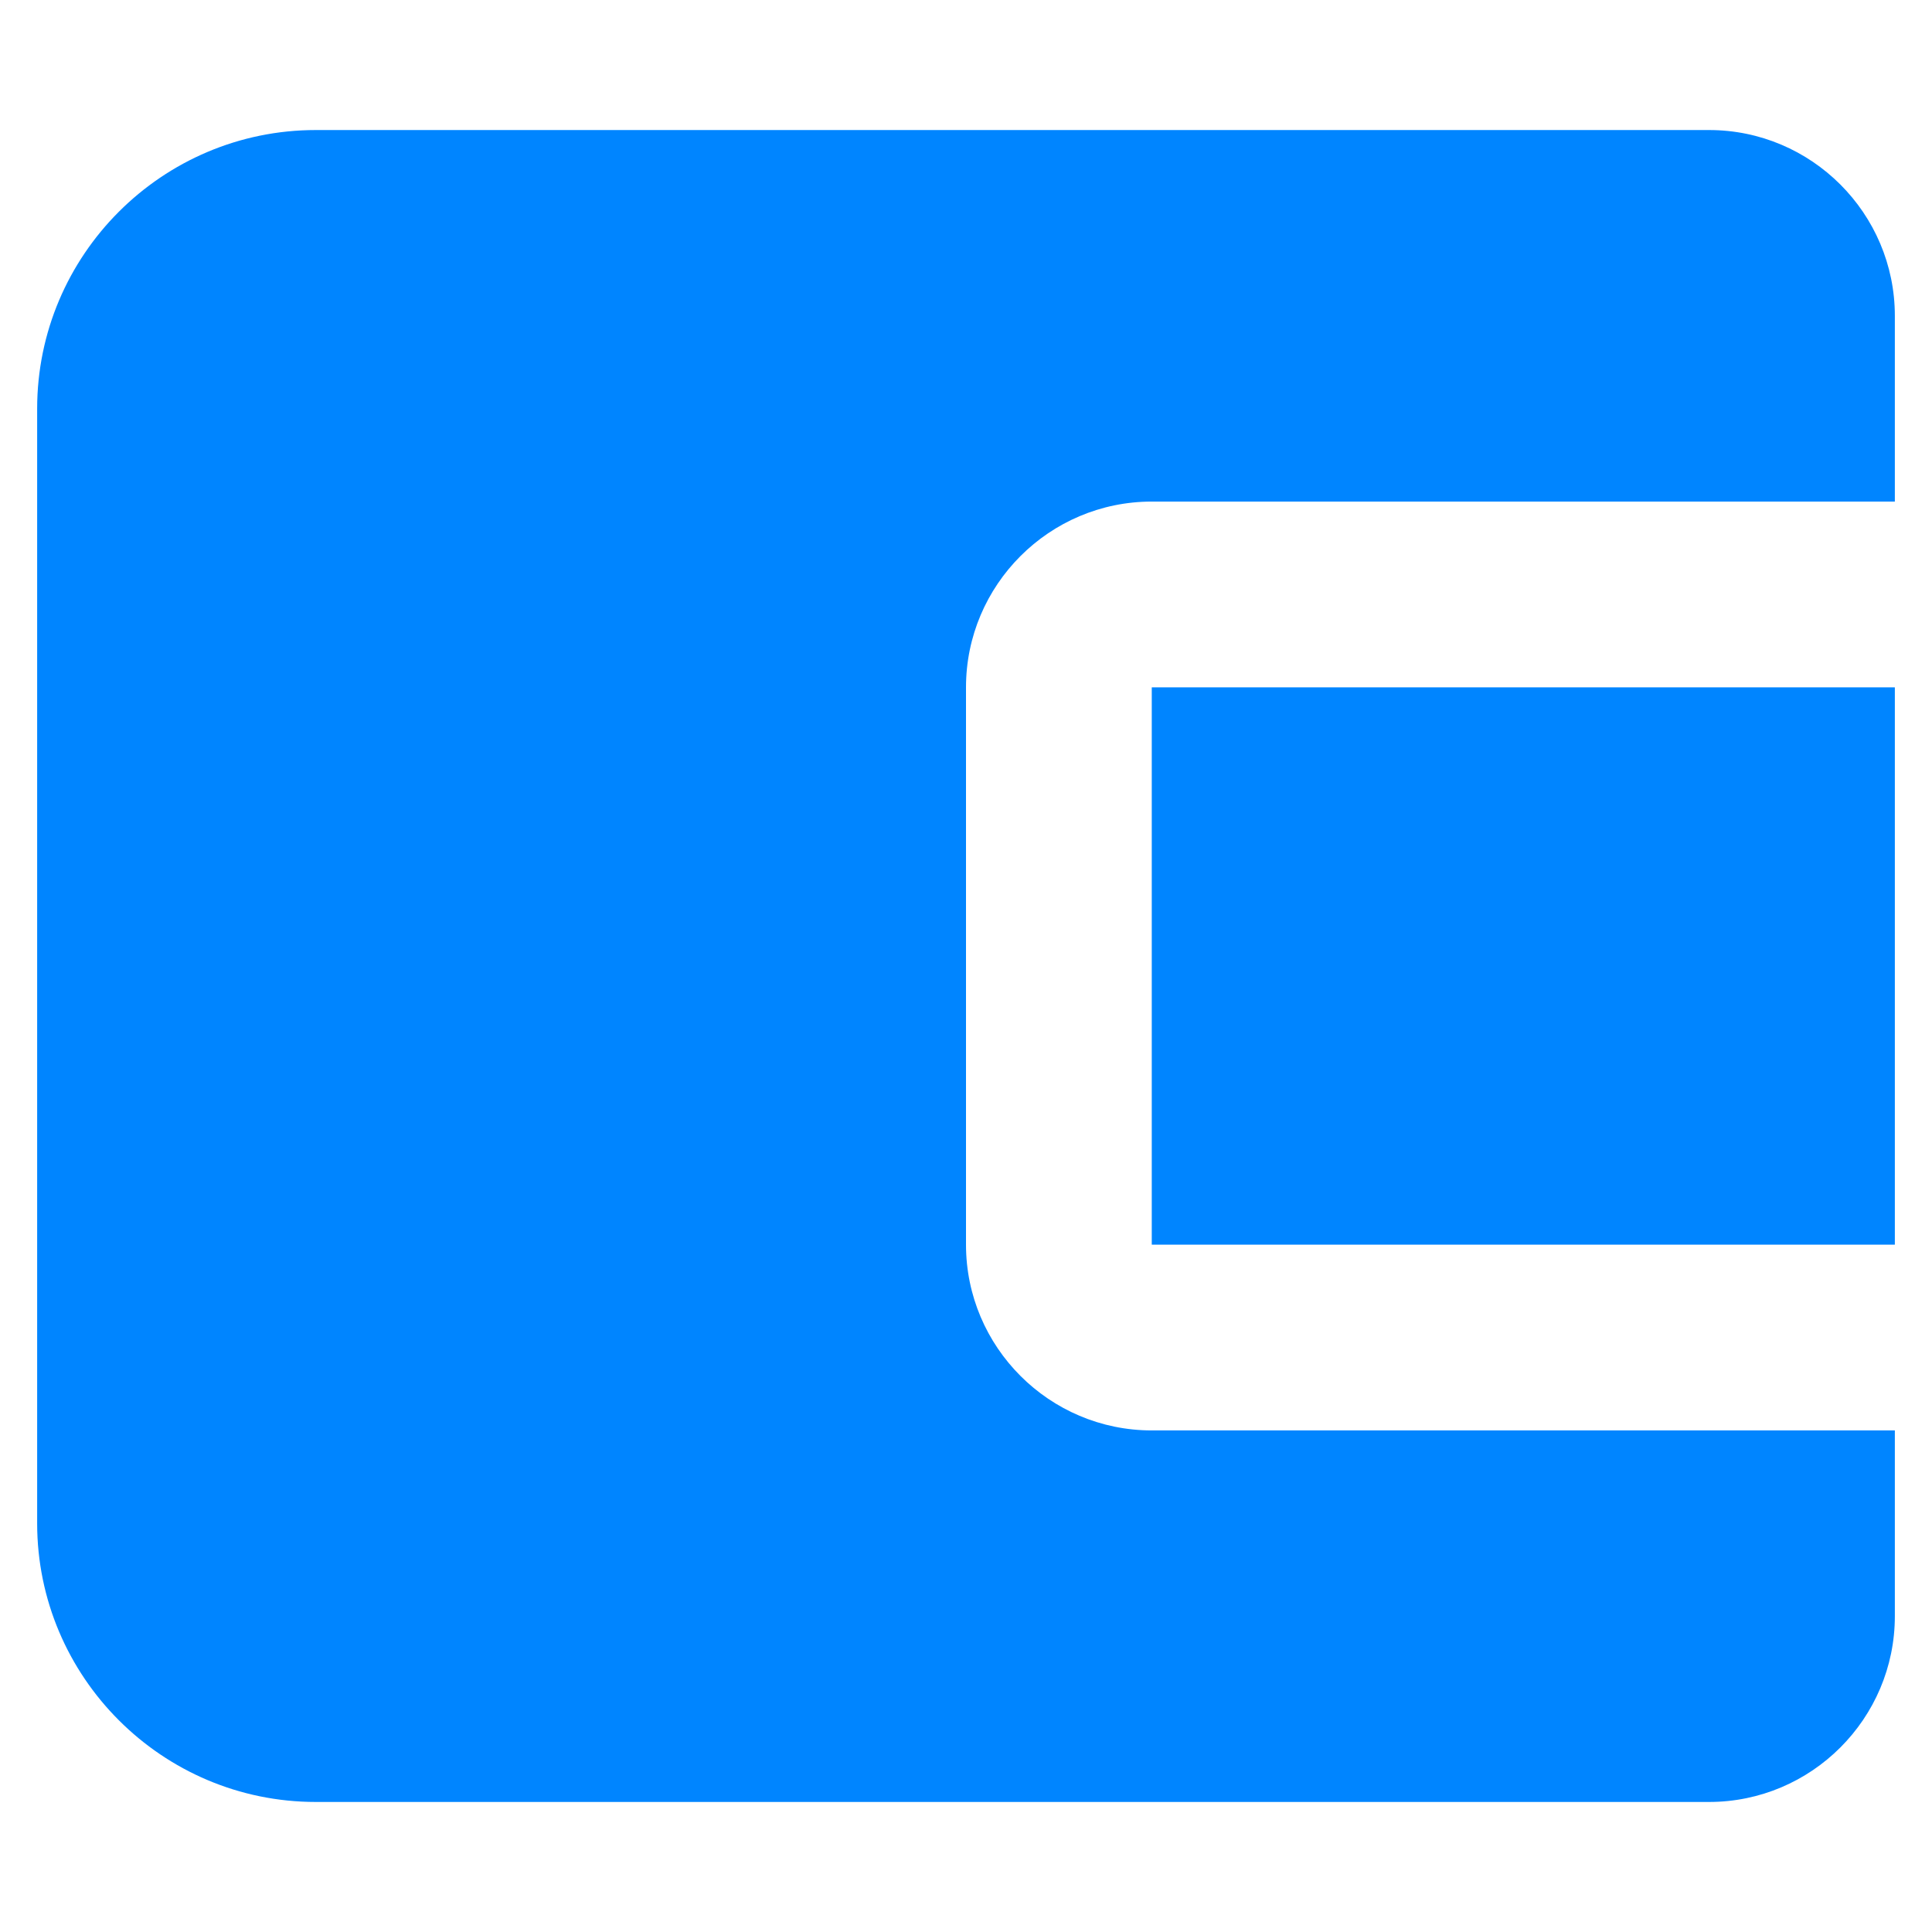
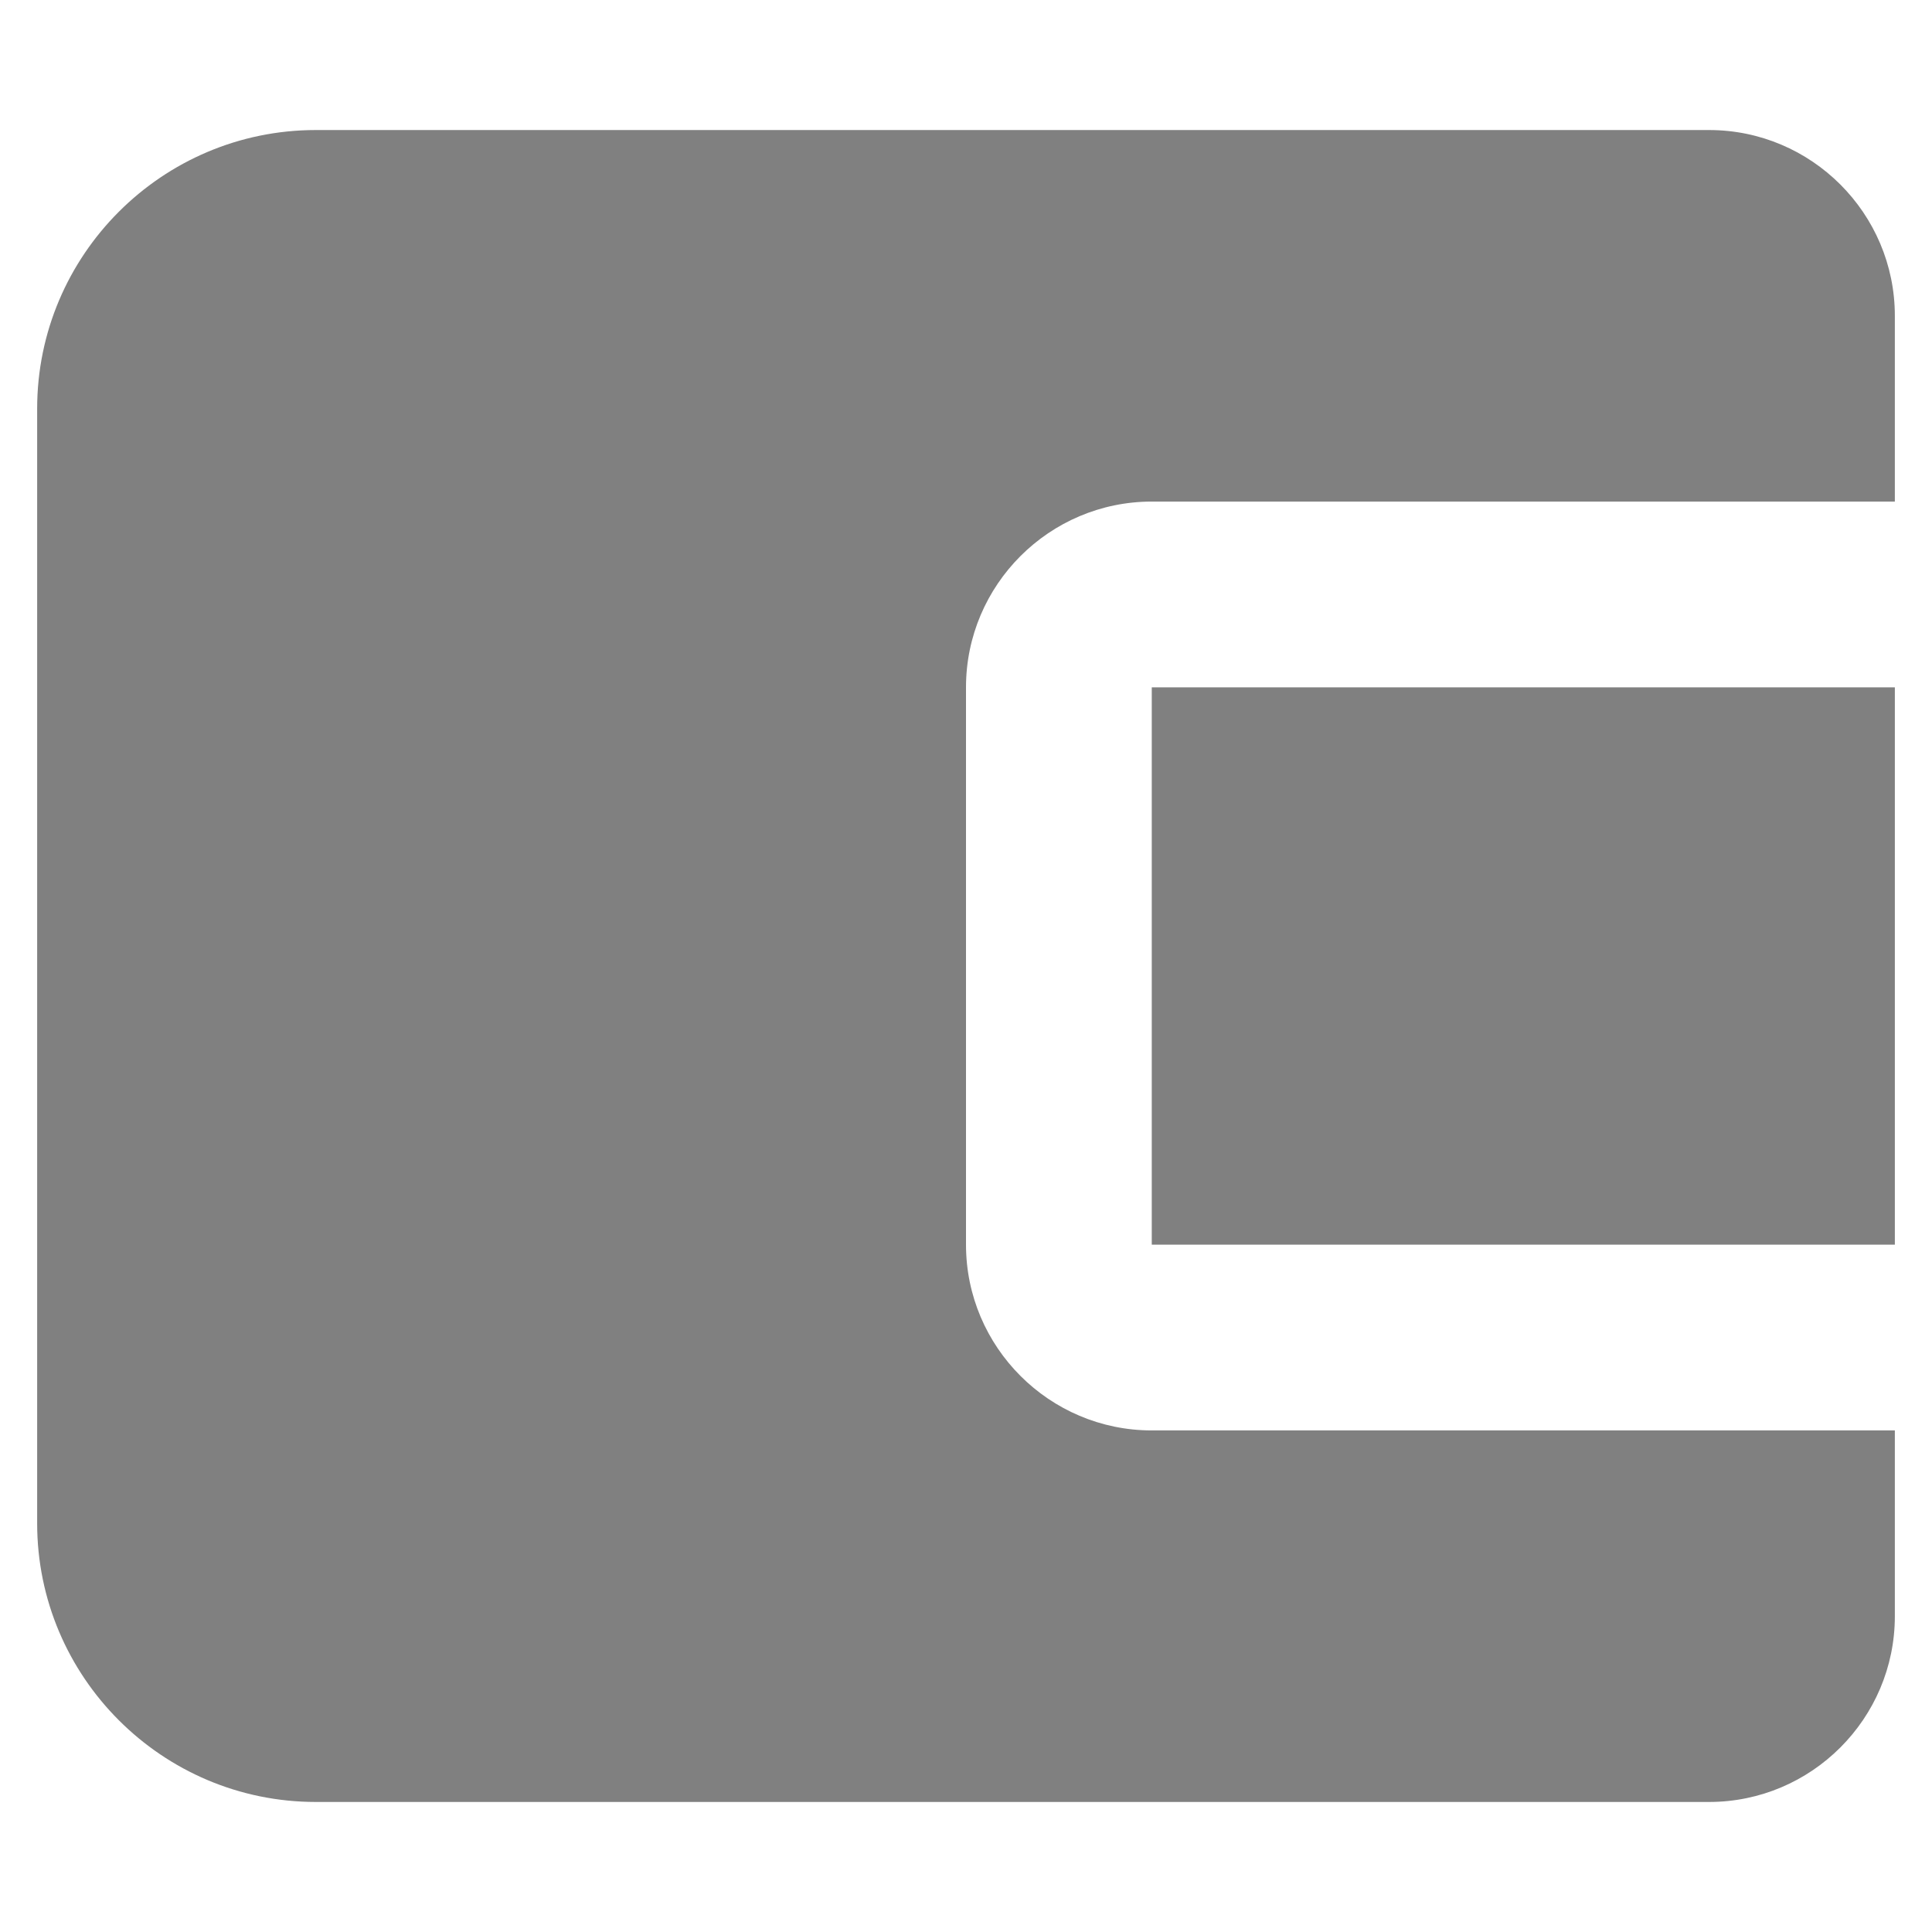
<svg xmlns="http://www.w3.org/2000/svg" width="13" height="13" viewBox="0 0 13 13" fill="none">
-   <path d="M7.75 4.625H12.75V8.375H7.75V4.625Z" fill="#0085FF" />
-   <path d="M11.5 0.875H2.125C1.091 0.875 0.25 1.716 0.25 2.75V10.25C0.25 11.284 1.091 12.125 2.125 12.125H11.5C12.189 12.125 12.75 11.564 12.75 10.875V9.625H7.75C7.061 9.625 6.5 9.064 6.5 8.375V4.625C6.5 3.936 7.061 3.375 7.75 3.375H12.75V2.125C12.75 1.436 12.189 0.875 11.5 0.875Z" fill="#0085FF" />
+   <path d="M7.75 4.625H12.75V8.375H7.75V4.625Z" fill="#808080" />
+   <path d="M11.5 0.875H2.125C1.091 0.875 0.25 1.716 0.25 2.75V10.25C0.25 11.284 1.091 12.125 2.125 12.125H11.5C12.189 12.125 12.75 11.564 12.75 10.875V9.625H7.75C7.061 9.625 6.5 9.064 6.5 8.375V4.625C6.5 3.936 7.061 3.375 7.75 3.375H12.75V2.125C12.75 1.436 12.189 0.875 11.5 0.875Z" fill="#808080" />
</svg>
